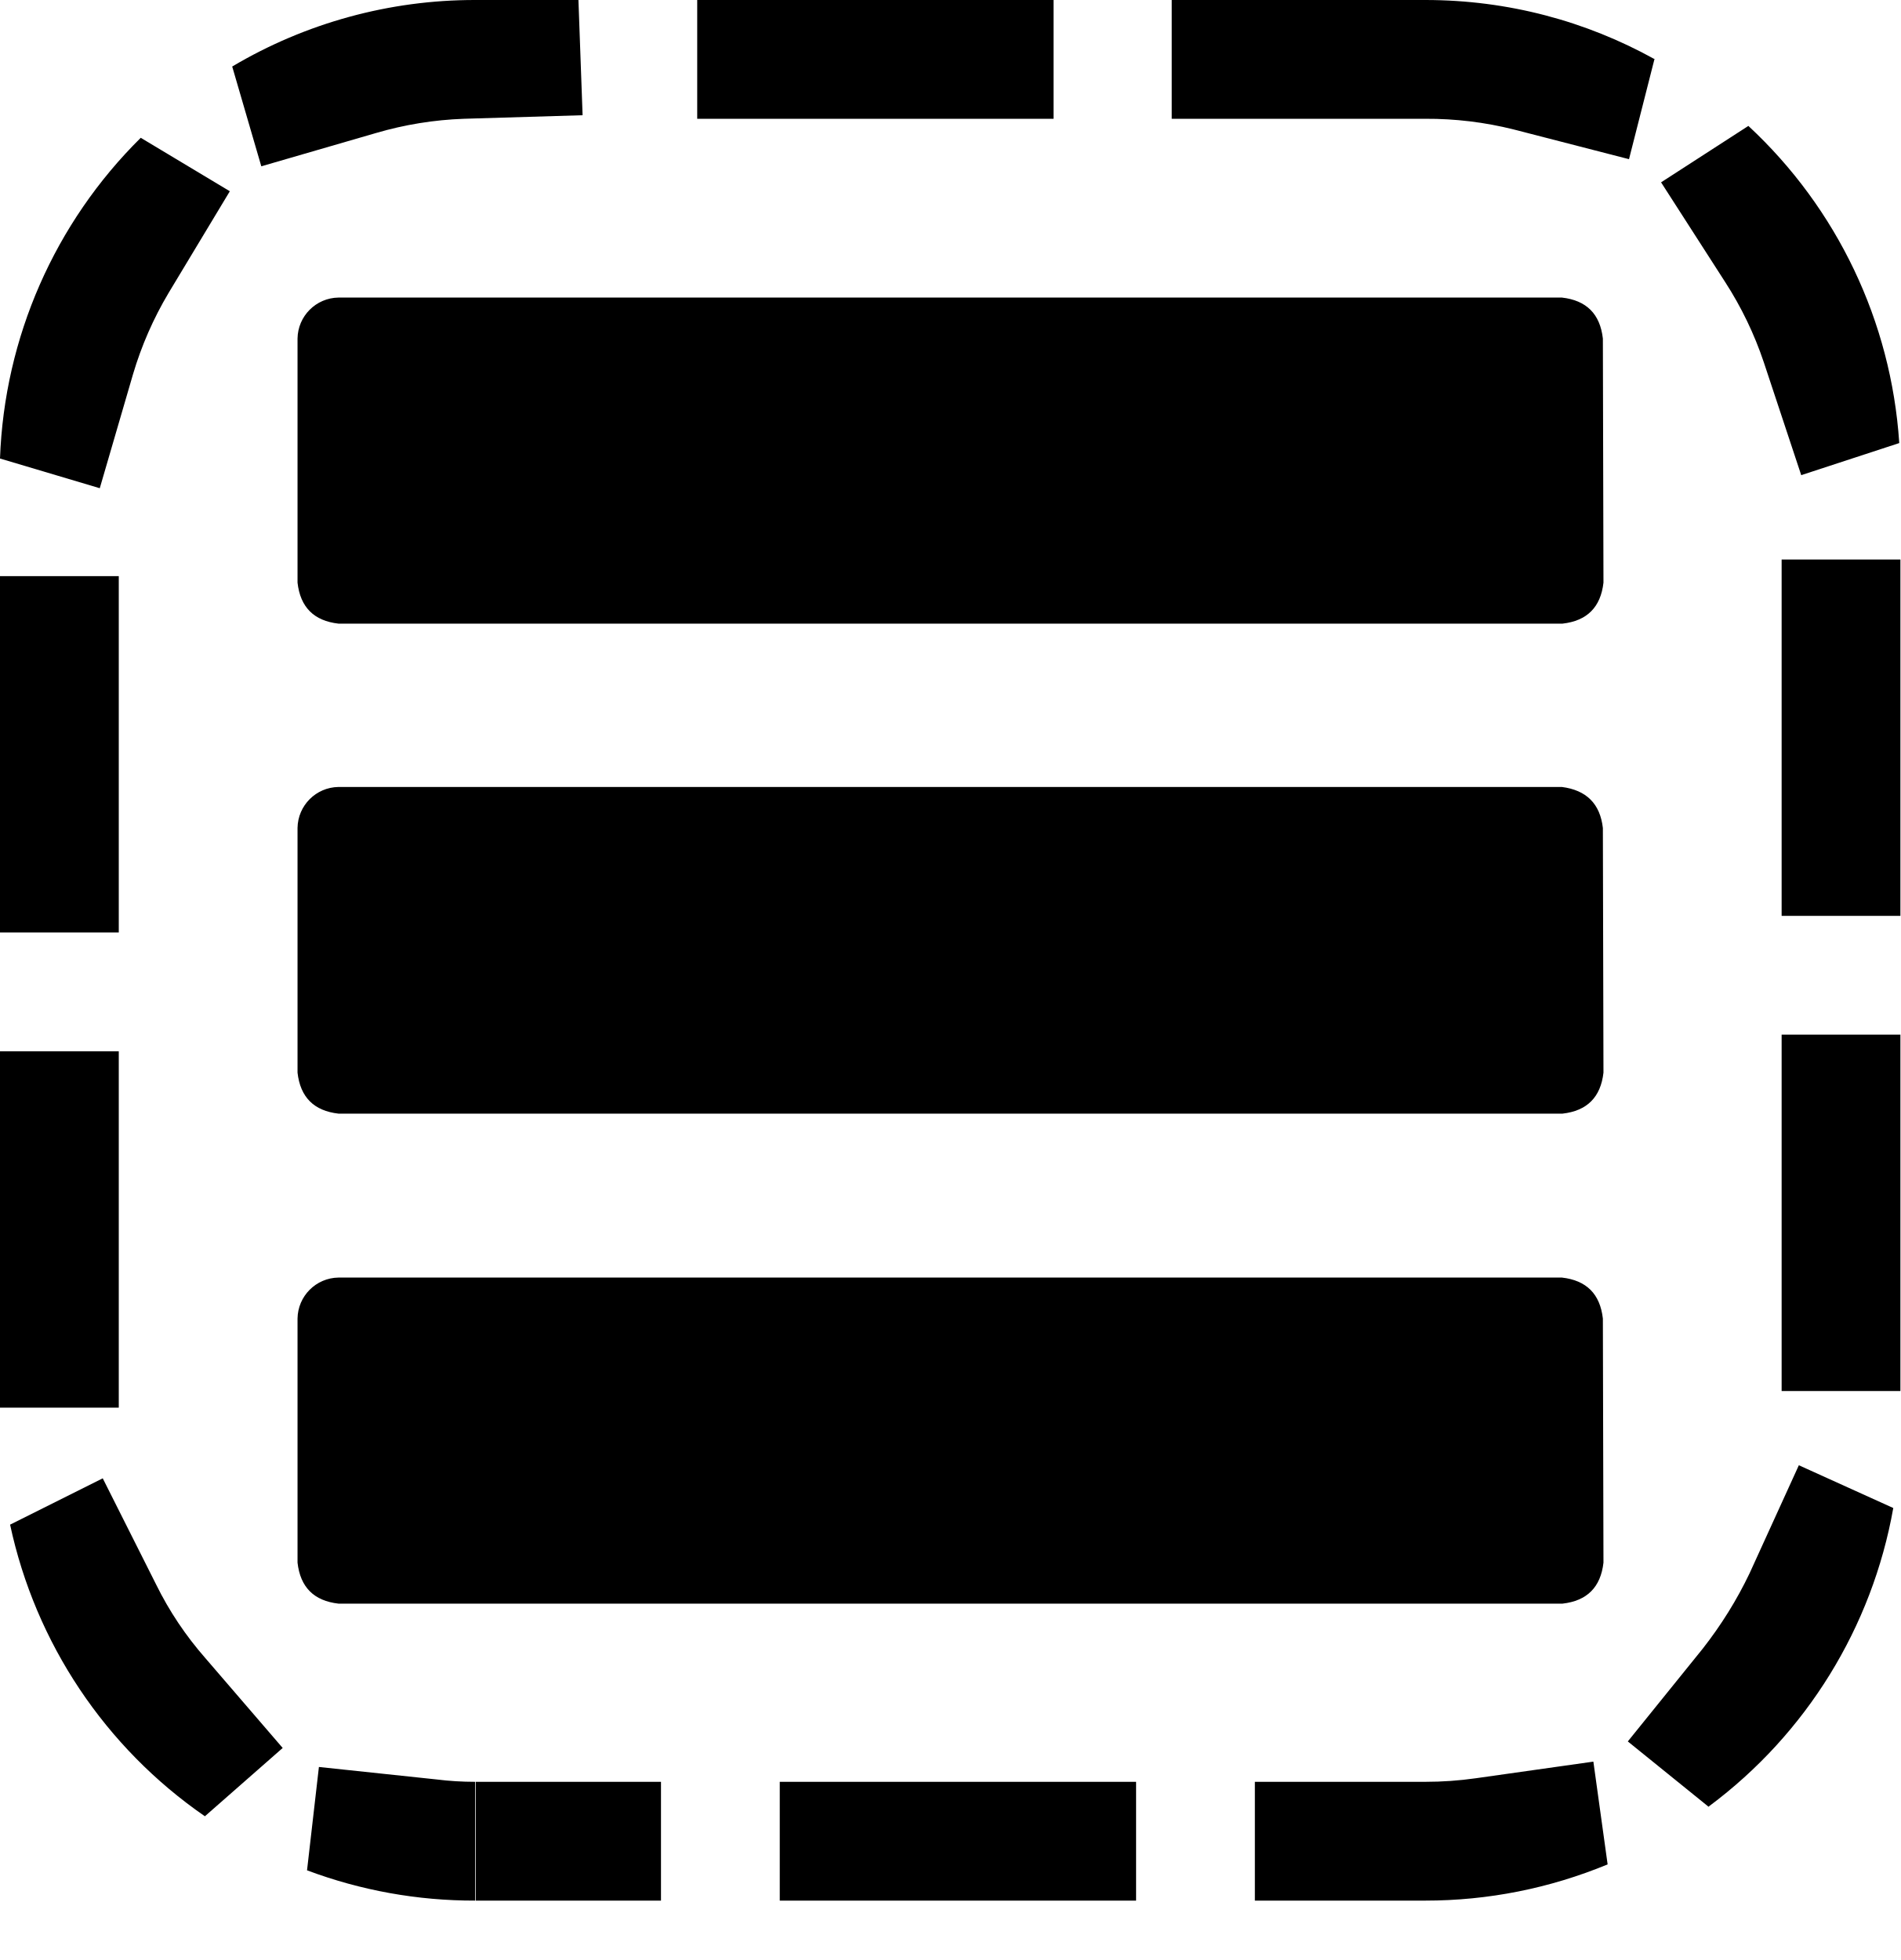
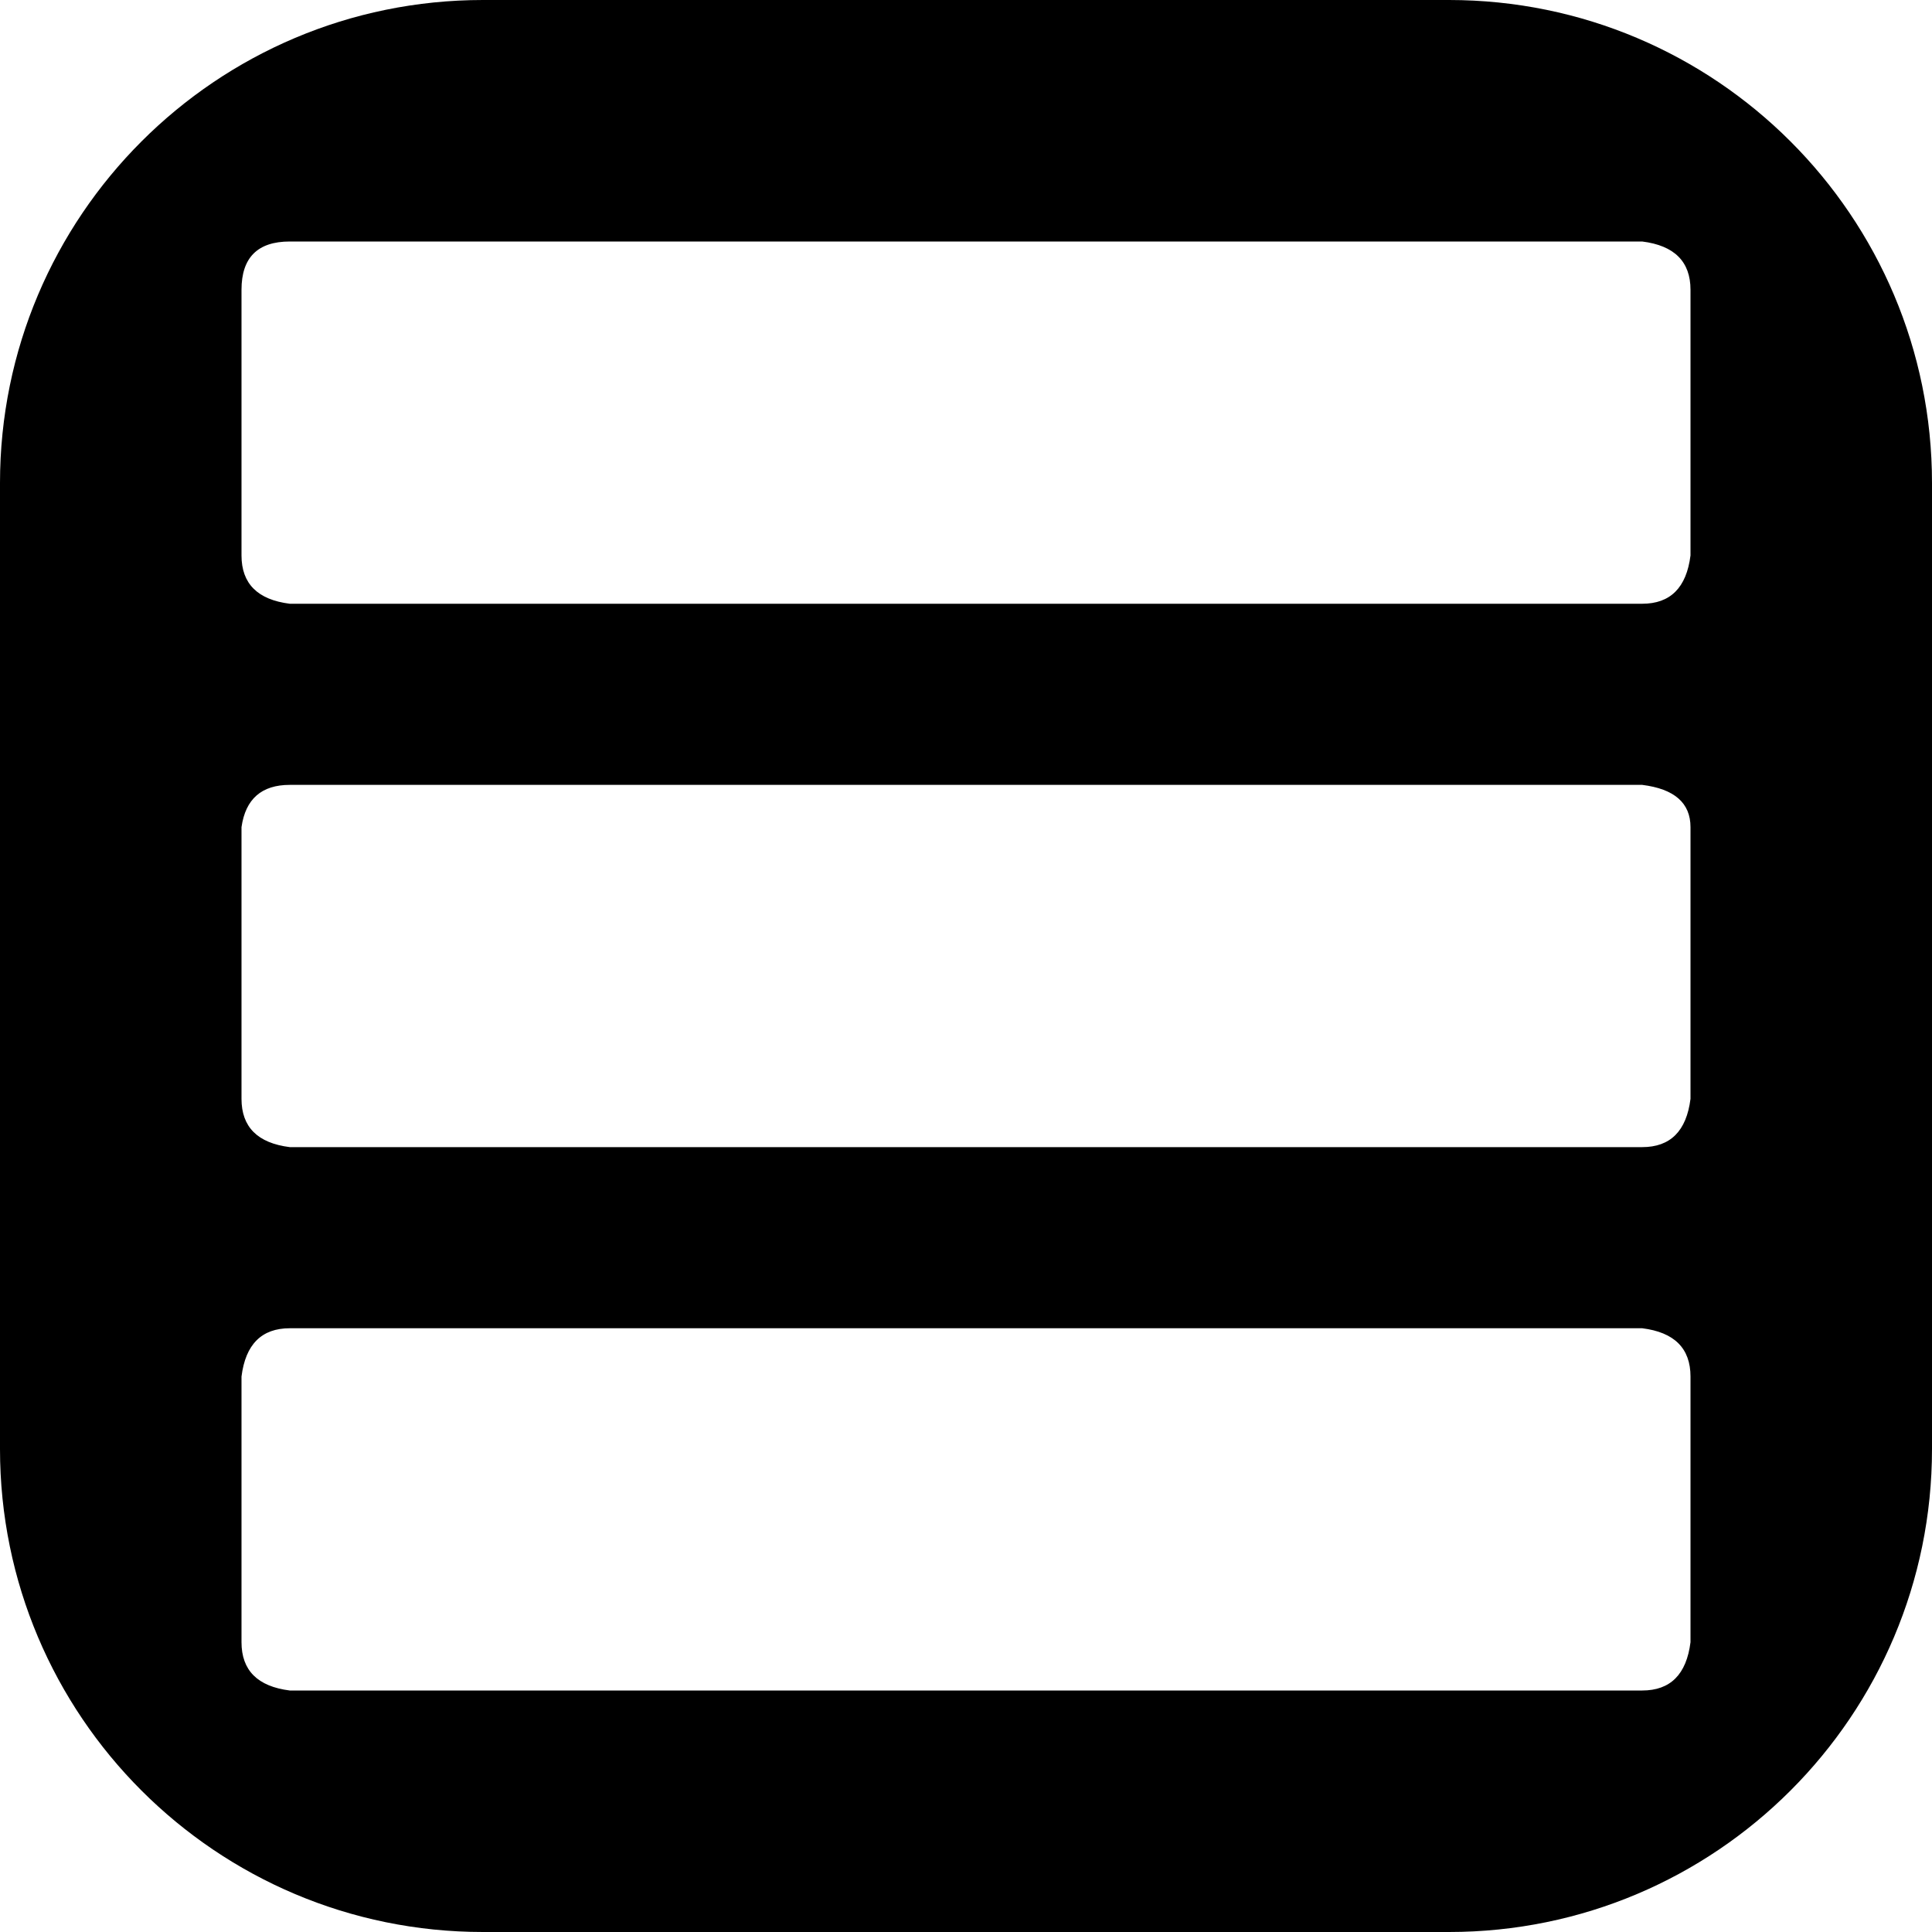
- <svg xmlns="http://www.w3.org/2000/svg" viewBox="0 0 32 33" xml:space="preserve" fill-rule="evenodd" clip-rule="evenodd" stroke-linejoin="round" stroke-miterlimit="2">
-   <path d="M0 7.72a8 8 0 0 1 2.37-5.4l1.5.9-1.03 1.71a6 6 0 0 0-.6 1.37l-.56 1.92zM9.74 0l.07 1.94-2 .06a6 6 0 0 0-1.48.24L4.4 2.8l-.49-1.68A8 8 0 0 1 8 0zm8 0v2h-6V0zm10.12.99-.43 1.69-1.94-.5A6 6 0 0 0 24 2h-4.27V0H24c1.4 0 2.71.36 3.85.99m4.13 6.47L30.33 8l-.63-1.9a6 6 0 0 0-.65-1.35l-1.08-1.68 1.47-.95a8 8 0 0 1 2.54 5.33m.02 7.97h-2v-6h2zm0 8h-2v-6h2zm-3.23 7-1.36-1.1 1.26-1.56q.47-.6.79-1.27l.83-1.82 1.59.72a8 8 0 0 1-3.1 5.02M24 32v-2q.43 0 .85-.06l1.98-.28.24 1.73A8 8 0 0 1 24 32m-2.87 0v-2H24v2zm-8 0v-2h6v2zm-5.12 0v-2h3.12v2zm-2.84-.51.2-1.74 1.98.21q.32.04.65.04v2a8 8 0 0 1-2.83-.51m-5-5.82 1.56-.78.9 1.79q.33.67.83 1.24l1.3 1.51-1.31 1.15a8 8 0 0 1-3.28-4.91M0 17.7h2v6H0zm0-8h2v6H0zm27 .11q-.07.62-.69.69H5.7q-.62-.07-.69-.69V5.7a.7.7 0 0 1 .69-.69h20.6q.62.07.69.69zm0 8.25q-.07.62-.69.69H5.7q-.62-.07-.69-.69v-4.12a.7.7 0 0 1 .69-.69h20.6q.62.08.69.69zm0 8.25q-.07.62-.69.69H5.7q-.62-.07-.69-.69V22.2a.7.7 0 0 1 .69-.69h20.6q.62.07.69.69z" />
+ <svg xmlns="http://www.w3.org/2000/svg" viewBox="0 0 32 32" xml:space="preserve" fill-rule="evenodd" clip-rule="evenodd" stroke-linejoin="round" stroke-miterlimit="2">
+   <path d="M24 0a8 8 0 0 1 8 8v16a8 8 0 0 1-8 8H8a8 8 0 0 1-8-8V8a8 8 0 0 1 8-8zm4 9.2V4.8q0-.7-.8-.8H4.8Q4 4 4 4.8v4.4q0 .7.8.8h22.4q.7 0 .8-.8m0 18v-4.4q0-.7-.8-.8H4.8q-.7 0-.8.8v4.4q0 .7.8.8h22.4q.7 0 .8-.8m0-9v-4.5q0-.6-.8-.7H4.8q-.7 0-.8.7v4.5q0 .7.8.8h22.4q.7 0 .8-.8" />
</svg>
